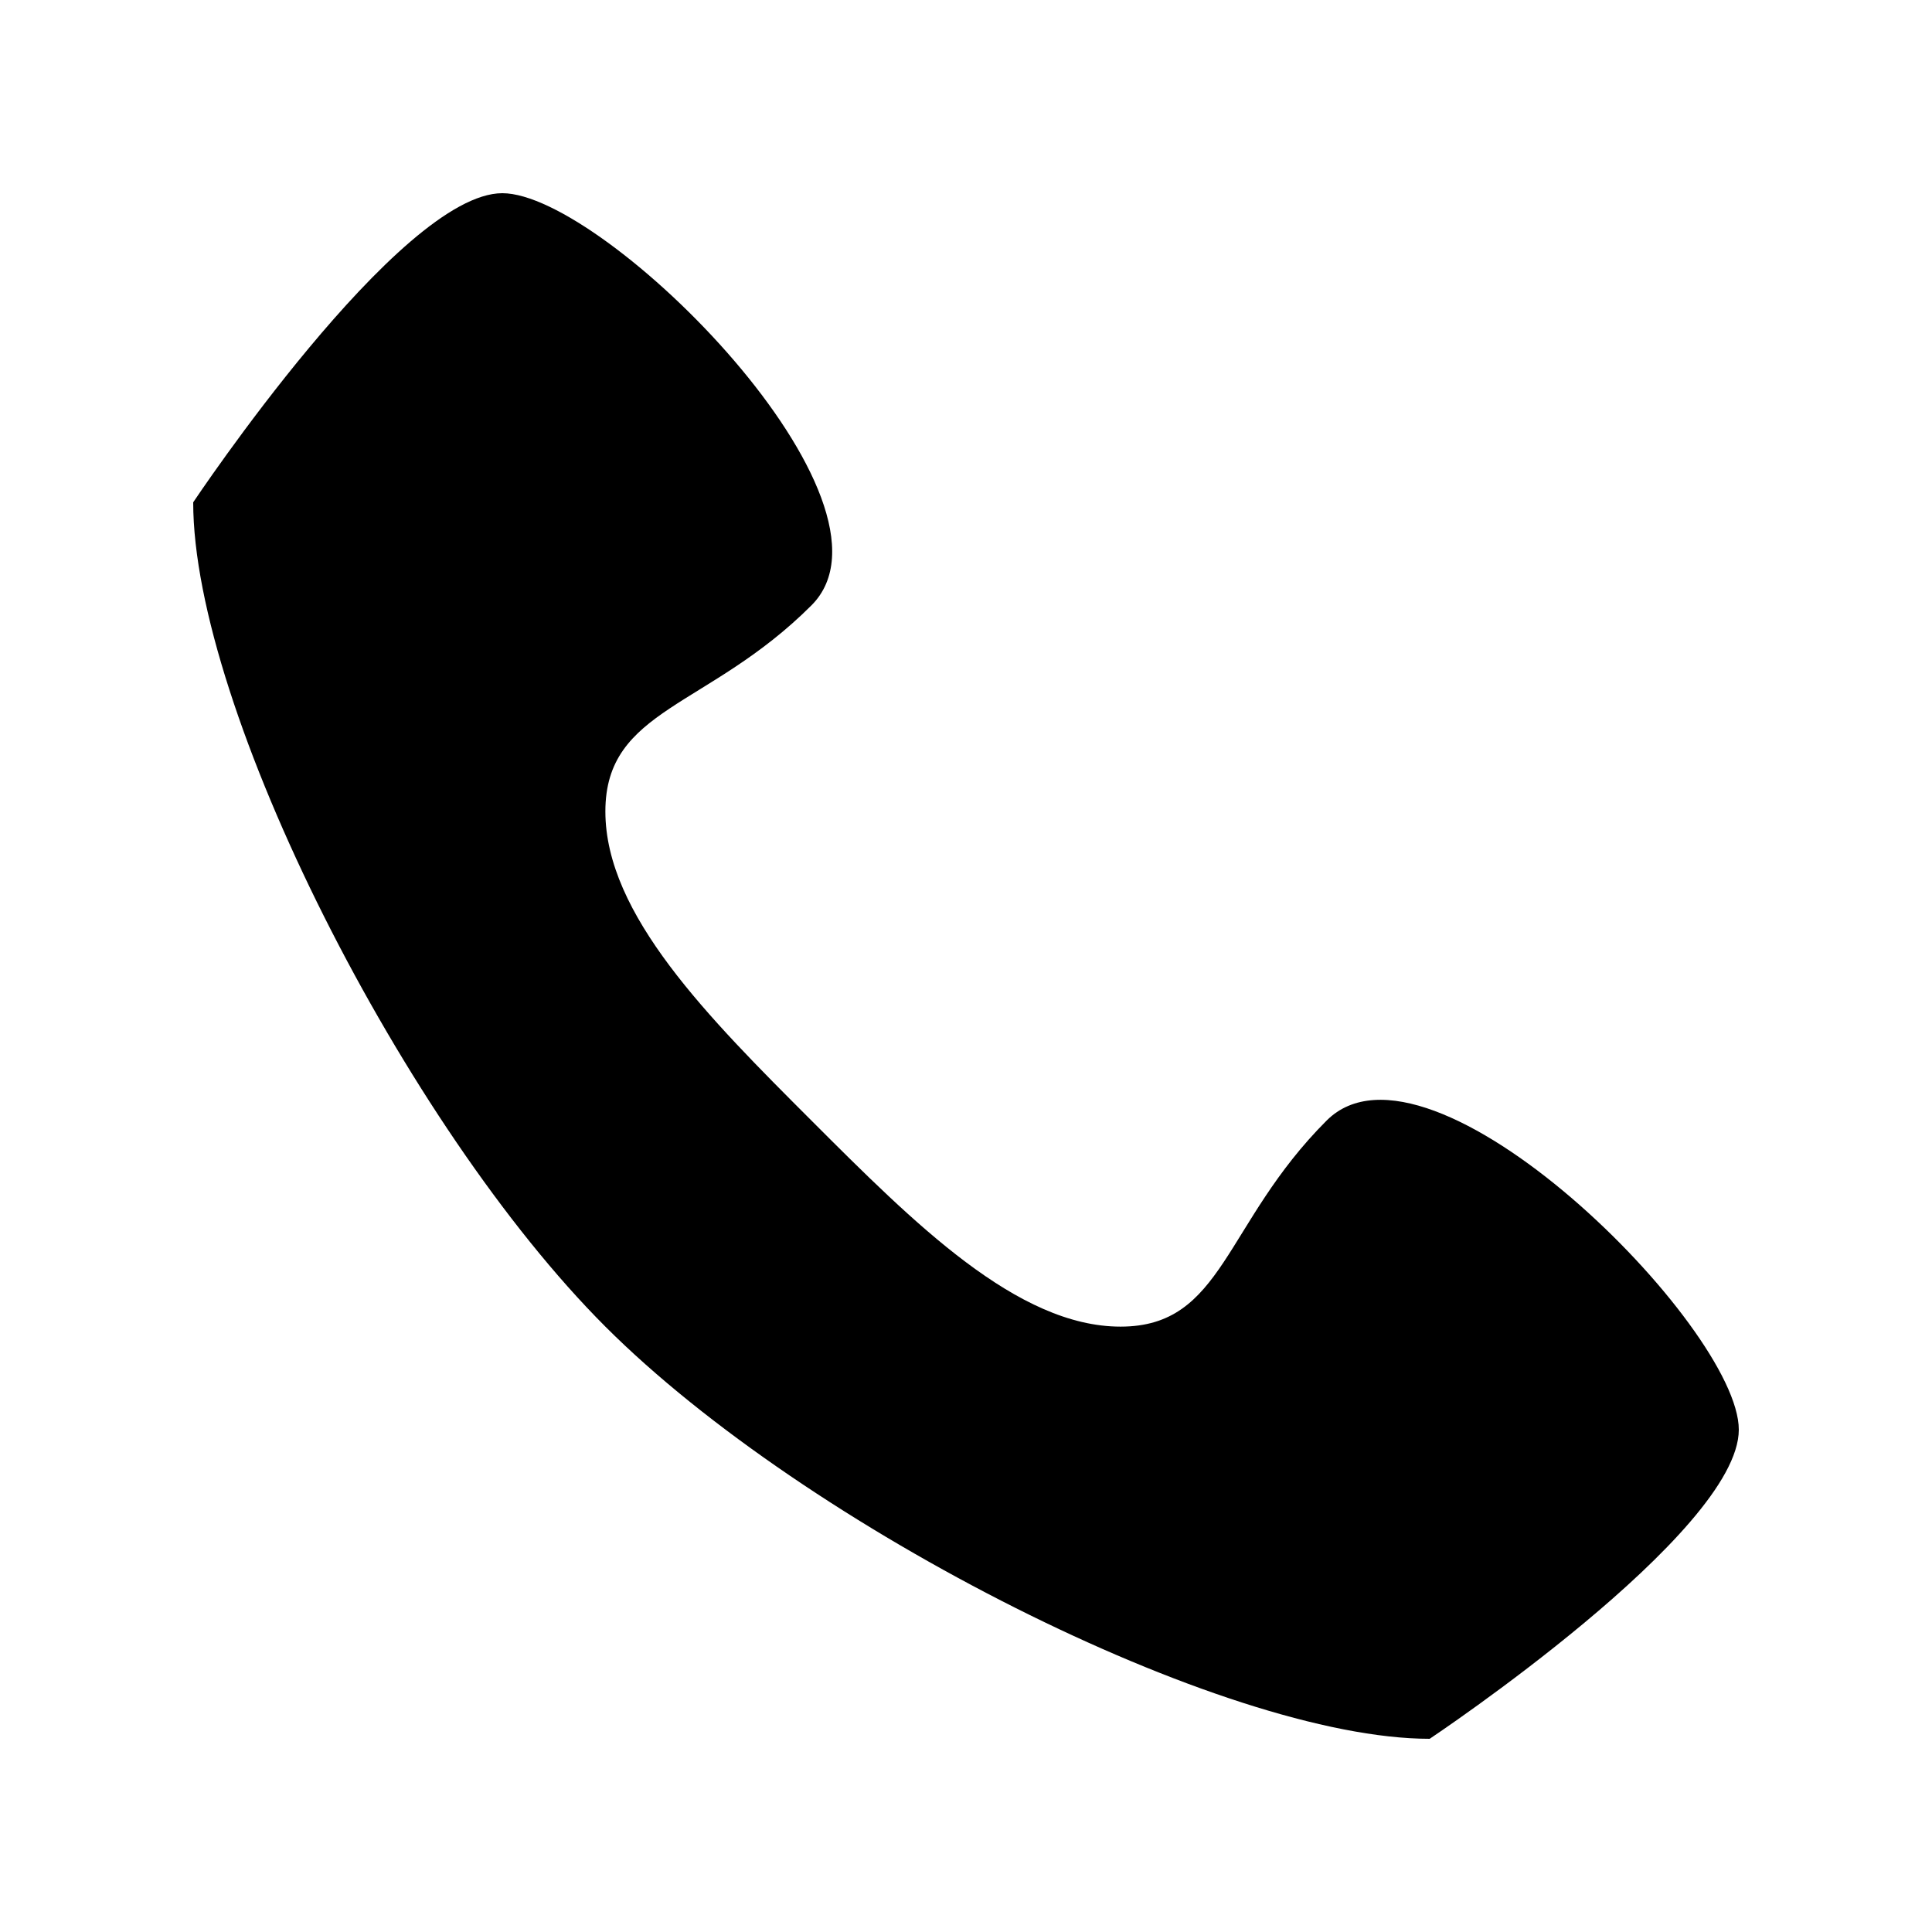
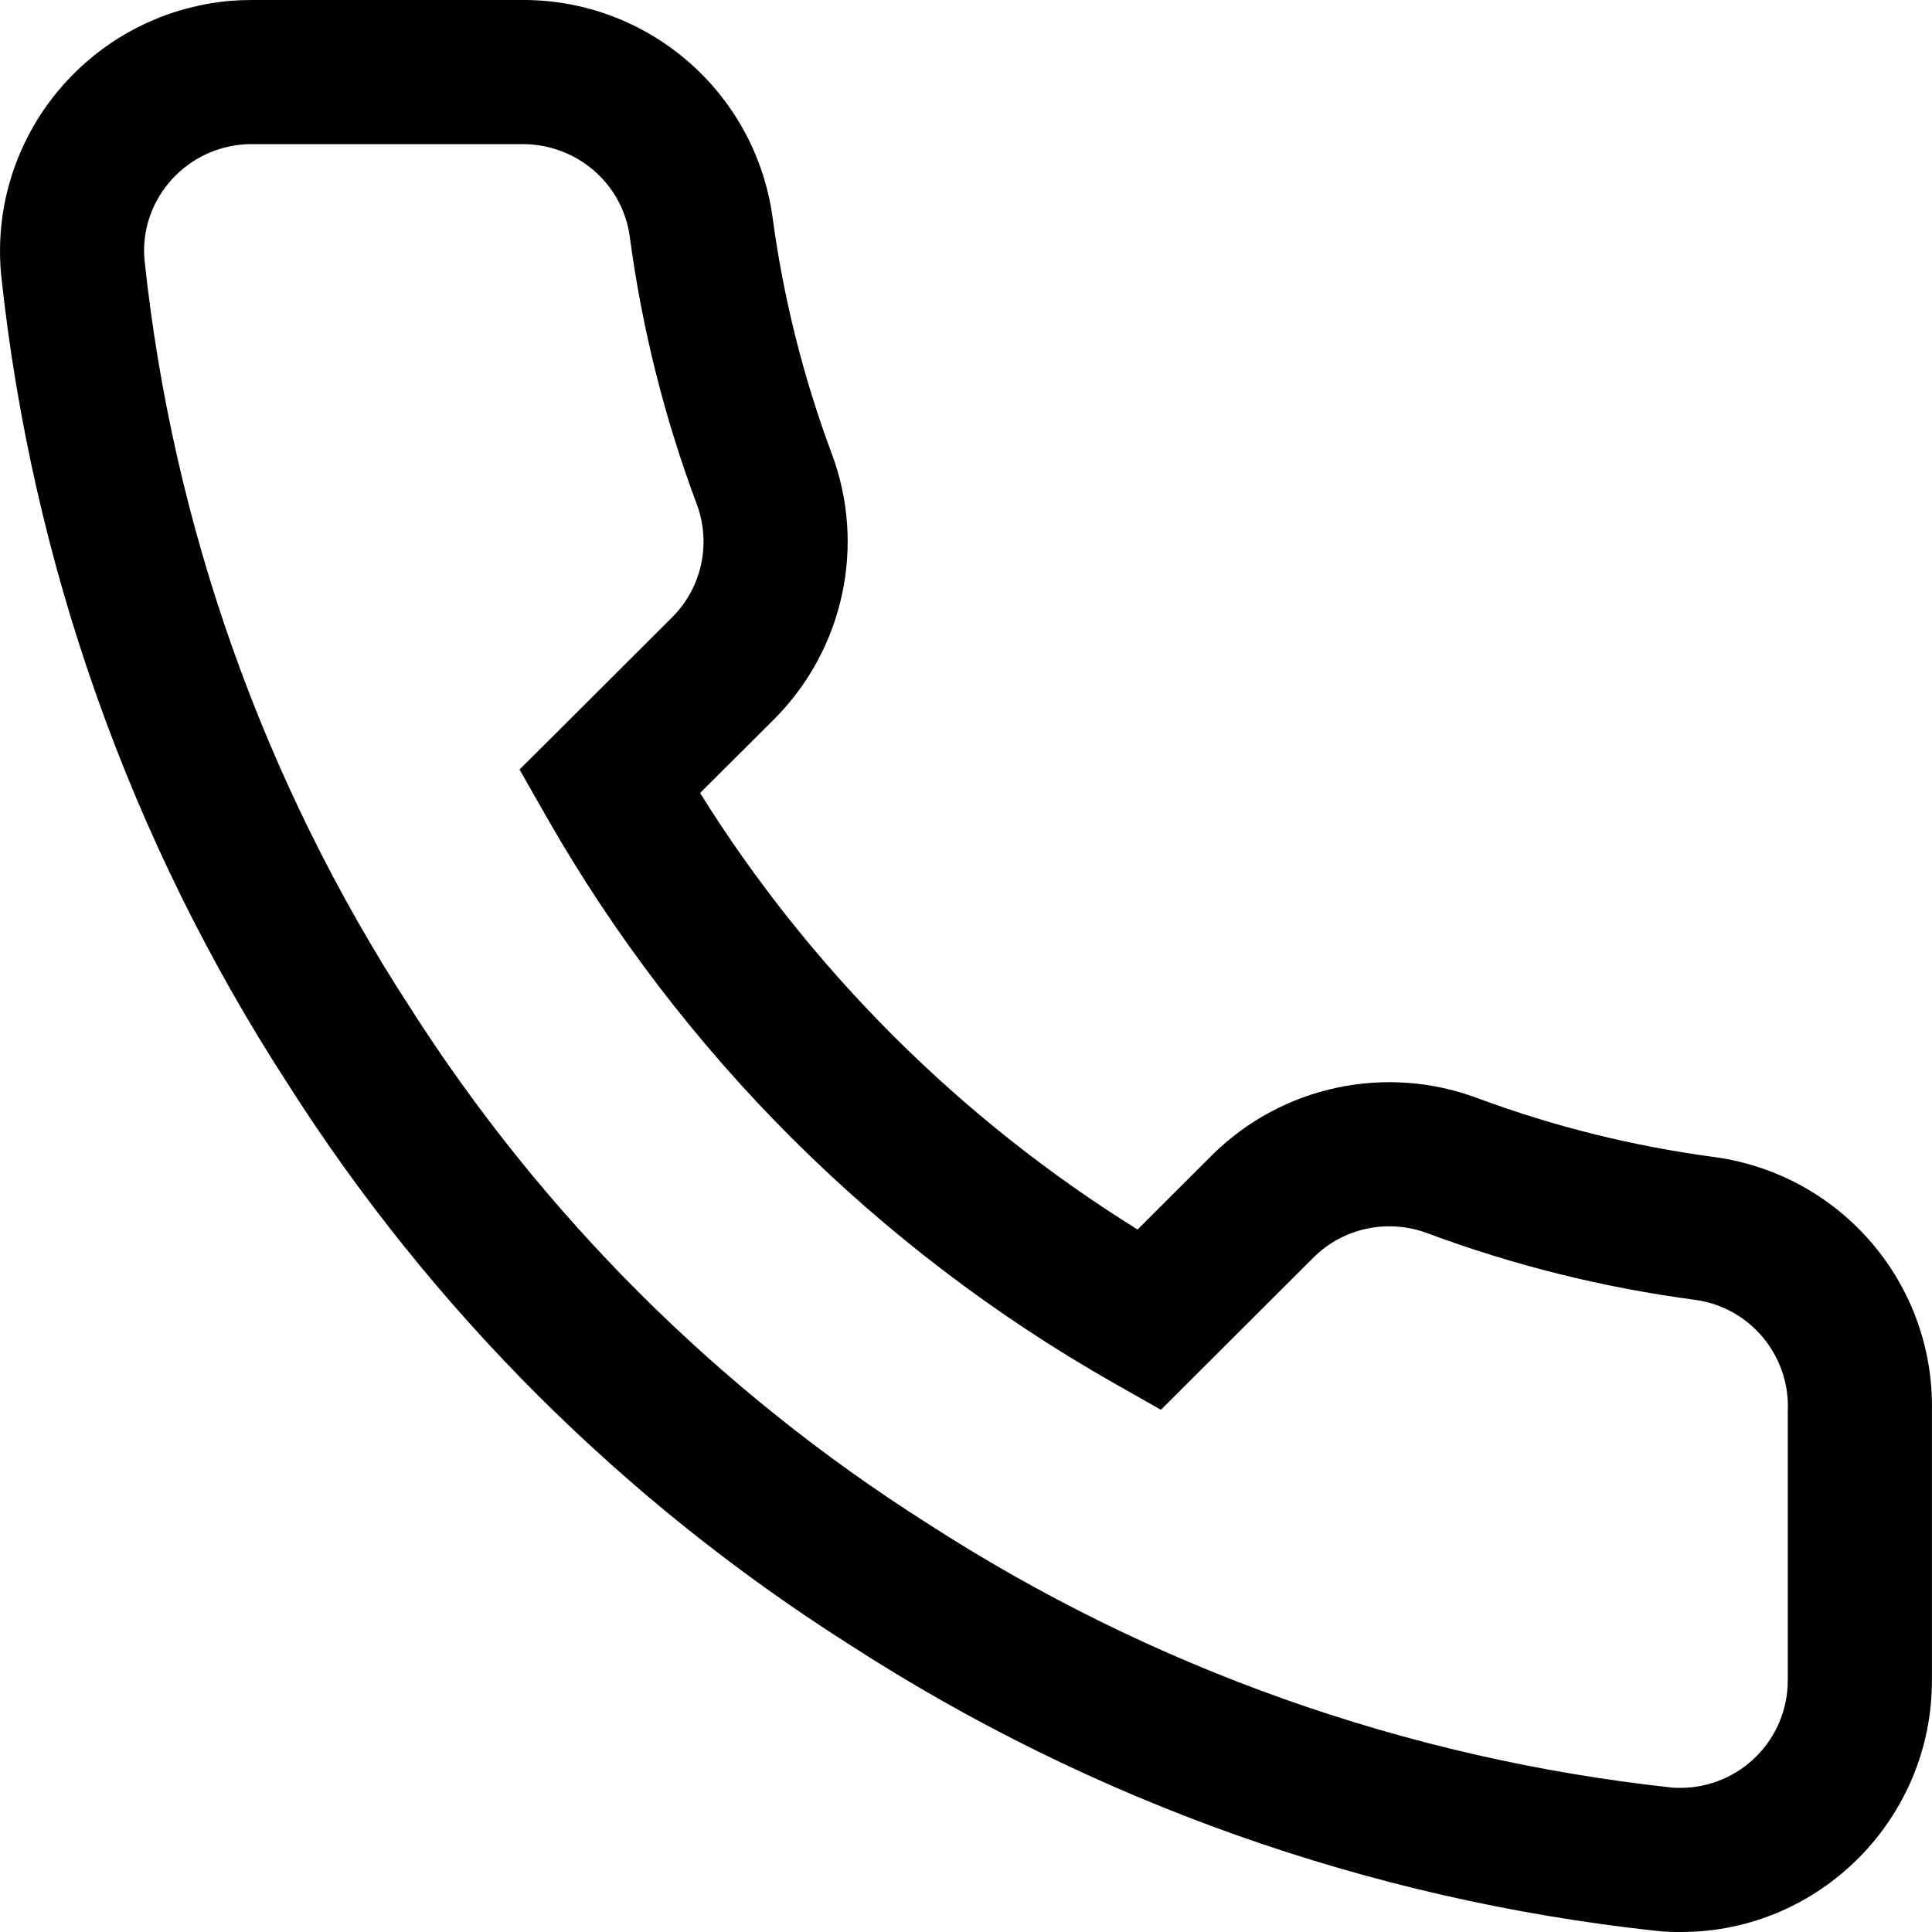
- <svg xmlns="http://www.w3.org/2000/svg" xmlns:xlink="http://www.w3.org/1999/xlink" width="50" height="50" viewBox="0 0 50 50">
-   <defs>
-     <path id="phone-a" d="M34.333,29 C31.667,31.667 31.667,34.333 29,34.333 C26.333,34.333 23.667,31.667 21,29 C18.333,26.333 15.667,23.667 15.667,21 C15.667,18.333 18.333,18.333 21,15.667 C23.667,13 15.667,5 13,5 C10.333,5 5,13 5,13 C5,18.333 10.479,29.145 15.667,34.333 C20.855,39.521 31.667,45 37,45 C37,45 45,39.667 45,37 C45,34.333 37,26.333 34.333,29 Z" />
-   </defs>
-   <g fill="none" fill-rule="evenodd">
-     <use fill="#000" fill-rule="nonzero" xlink:href="#phone-a" />
-   </g>
+ <svg xmlns="http://www.w3.org/2000/svg" width="20px" height="20px" viewBox="0 0 20 20" version="1.1">
+   <path d="M18.507,14.603 L18.508,14.585 C18.521,14.02 18.109,13.535 17.555,13.457 C16.604,13.331 15.672,13.1 14.776,12.766 C14.368,12.613 13.908,12.711 13.602,13.013 L12.018,14.594 L11.524,14.314 C9.078,12.924 7.053,10.903 5.66,8.461 L5.378,7.966 L5.782,7.564 L6.961,6.387 C7.267,6.08 7.365,5.622 7.211,5.214 C6.876,4.318 6.644,3.389 6.519,2.447 C6.442,1.895 5.965,1.486 5.397,1.492 L2.605,1.492 C2.569,1.492 2.534,1.493 2.507,1.496 C1.893,1.551 1.441,2.092 1.496,2.692 C1.788,5.446 2.727,8.093 4.24,10.422 C5.61,12.573 7.437,14.398 9.599,15.769 C11.918,17.27 14.558,18.207 17.309,18.505 C17.331,18.507 17.357,18.508 17.397,18.508 C18.013,18.506 18.51,18.006 18.507,17.389 L18.507,14.603 Z M19.999,17.386 C20.006,18.824 18.841,19.995 17.413,20 C17.322,20.001 17.231,19.998 17.145,19.988 C14.166,19.666 11.303,18.649 8.794,17.025 C6.453,15.54 4.468,13.559 2.985,11.229 C1.348,8.708 0.329,5.837 0.011,2.838 C-0.119,1.405 0.939,0.139 2.381,0.009 C2.455,0.003 2.529,0 2.605,0 L5.389,0 C6.698,-0.014 7.815,0.945 7.997,2.245 C8.109,3.081 8.314,3.901 8.608,4.69 C8.967,5.642 8.737,6.716 8.018,7.441 L7.247,8.209 C8.391,10.041 9.94,11.586 11.776,12.728 L12.551,11.954 C13.274,11.24 14.347,11.012 15.298,11.369 C16.087,11.662 16.91,11.867 17.757,11.979 C19.064,12.163 20.027,13.293 19.999,14.611 L19.999,17.386 Z" />
</svg>
